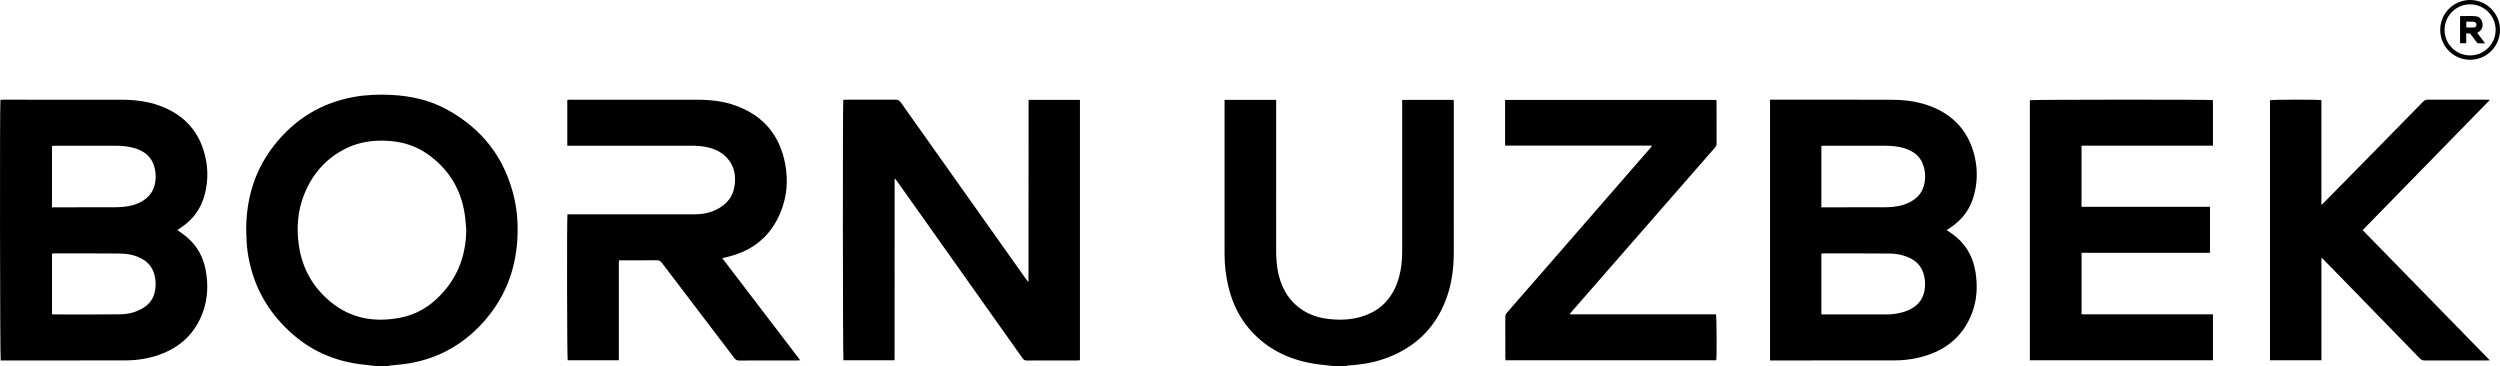
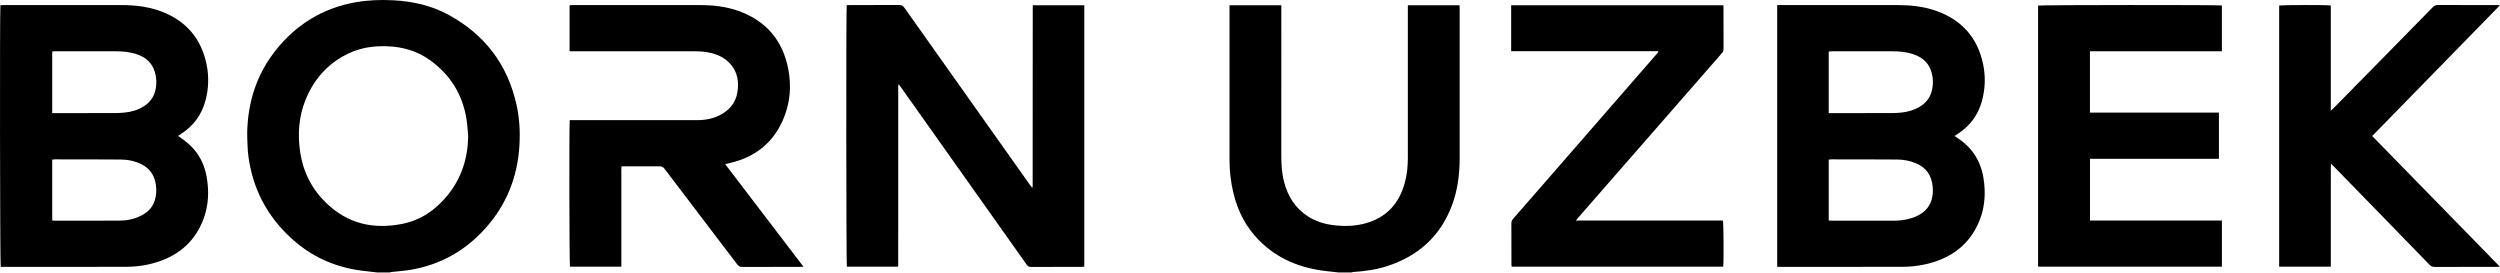
- <svg xmlns="http://www.w3.org/2000/svg" id="_Слой_2" data-name="Слой 2" viewBox="0 0 8029.93 1175.58">
-   <defs>
-     <style>
-       .cls-1 {
-         fill: none;
-         stroke: #000;
-         stroke-miterlimit: 10;
-         stroke-width: 14px;
-       }
-     </style>
-   </defs>
-   <g id="_Слой_1-2" data-name="Слой 1">
-     <path d="m1206.23,1175.58c-11.17-1.31-22.33-2.8-33.52-3.9-86.97-8.51-164.77-39.26-231.01-96.7-71.79-62.26-119.87-139.15-140.25-232.5-5.11-23.39-8.76-47.01-9.48-71-.44-14.61-1.52-29.24-1.19-43.84,2.16-97.65,30.32-186.41,91.8-263.44,65.76-82.38,150.1-134.18,254.28-152.79,40.17-7.18,80.7-8.64,121.42-6.47,61.96,3.29,121.57,16.59,176.23,46.27,115.58,62.79,188.81,158.39,217.67,287.04,9.74,43.42,12.17,87.58,9.45,131.87-6.21,100.97-41.71,189.97-110,265.53-63.87,70.67-142.37,114.84-236.25,131.2-20.6,3.59-41.6,4.88-62.41,7.29-2.27.26-4.5.96-6.74,1.45h-39.99Zm291.49-436.59c-1.78-18.15-2.6-36.46-5.5-54.43-12.81-79.5-52.6-142.66-118.21-189.17-40.79-28.92-87.17-41.88-136.89-43.44-41.46-1.3-81.8,4.33-119.69,21.88-67.32,31.19-113.3,82.86-140.58,151.03-21.09,52.71-24.86,107.75-16.84,163.64,10.52,73.31,44.72,133.84,101.64,180.89,65.69,54.29,141.88,66.87,223.67,51.09,60.4-11.66,108.17-44.64,146.59-91.89,44.89-55.21,64.76-118.94,65.8-189.59Z" />
-     <path d="m4281.49,1175.58c-11.85-1.32-23.69-2.69-35.54-3.96-83.67-8.96-158.22-38.16-218.31-98.84-42.09-42.5-68.17-93.85-82.04-151.64-8.33-34.72-12.36-69.97-12.36-105.68,0-160.41,0-320.82,0-481.22v-13.39h165.74c0,4.59,0,8.81,0,13.03,0,155.42.08,310.83-.07,466.25-.03,28.69,1.56,57.13,8.7,85.05,11.99,46.94,36.11,85.54,77.77,111.83,24.63,15.54,51.83,23.87,80.64,27.34,33.71,4.06,67.25,3.37,100.14-5.34,67.2-17.8,108.51-61.79,127.2-127.86,7.56-26.72,10.39-54.11,10.4-81.82.01-158.41,0-316.82,0-475.23v-13.29h165.23c.22,3.32.59,6.22.59,9.11.02,160.07.11,320.15-.06,480.22-.05,51.53-6.44,102.23-24.63,150.74-37.11,98.97-107.96,162.45-207.89,194.63-35.06,11.29-71.3,16.2-107.94,18.63-1.89.13-3.73.94-5.6,1.44h-41.99Z" />
-     <path d="m1.35,320.71c3.66-.19,6.9-.49,10.15-.49,125.6-.02,251.21-.13,376.81.07,41.81.06,83.17,4.36,122.8,18.59,83.07,29.84,133.86,88.03,150.43,174.73,6.99,36.58,5.67,73.5-3.57,109.77-11.85,46.55-38.3,82.81-78.59,109-3.25,2.12-6.51,4.22-9.74,6.32,11.24,8.43,22.38,15.8,32.38,24.48,32.14,27.86,51.13,63.31,58.76,104.96,8.36,45.64,6.8,90.91-9.14,134.63-24.52,67.25-71.79,112.34-139.12,136.3-34.77,12.38-70.96,18.32-107.76,18.44-130.93.42-261.87.22-392.81.25-3.29,0-6.58,0-9.64,0C-.06,1149.99-.97,338.92,1.35,320.71Zm165.68,345.16h12.66c60.6,0,121.19.08,181.79-.07,11.96-.03,23.98-.33,35.87-1.5,22.06-2.16,43.14-7.88,62.14-19.85,18.17-11.46,30.9-27.17,36.61-48,5.66-20.66,5.19-41.43-.73-61.95-8.82-30.58-30.53-48.11-59.79-57.62-21.12-6.86-42.99-8.73-65.01-8.78-64.93-.15-129.85-.08-194.78-.04-2.84,0-5.67.53-8.78.83v196.98Zm.06,343.5c2.34.26,3.64.54,4.95.54,70.98,0,141.97.49,212.94-.28,27.22-.29,53.46-6.71,76.87-21.79,16.6-10.7,28.21-25.29,33.74-44.25,4.51-15.48,5.39-31.25,3.19-47.36-4.07-29.75-18.22-52.34-45.28-66.27-21.17-10.89-44.07-15.39-67.5-15.59-69.97-.61-139.96-.45-209.94-.54-2.87,0-5.74.44-8.97.71v194.84Z" />
-     <path d="m5685.32,320.2c4.03,0,7.6,0,11.17,0,123.93,0,247.87-.07,371.8.04,42.81.04,85.16,4.04,125.8,18.52,80.71,28.76,131.41,84.58,149.54,168.56,8.61,39.88,7.47,80.01-3.19,119.45-11.93,44.15-37.38,78.92-75.62,104.23-3.86,2.55-7.72,5.09-12.28,8.09,3.55,2.38,6.47,4.4,9.45,6.33,46.84,30.34,74.34,73.28,83.21,128.13,7.23,44.72,5.15,89.02-11.03,131.58-26.15,68.79-75.58,113.68-145.39,136.3-33.48,10.85-68.03,16.05-103.17,16.13-129.93.27-259.86.16-389.79.2-3.27,0-6.54,0-10.51,0V320.2Zm164.85,345.67h11.5c62.29,0,124.58.07,186.87-.07,10.97-.02,21.99-.36,32.89-1.51,20.34-2.15,39.9-7.28,57.79-17.63,20.52-11.87,34.86-28.64,40.62-51.92,5.47-22.15,4.74-44.24-2.92-65.75-9.83-27.62-30.89-43.28-57.85-52.07-21.44-6.99-43.67-8.79-66.04-8.84-64.62-.13-129.24-.07-193.87-.03-2.86,0-5.73.46-9.01.74v197.07Zm-.05,343.65c3.36.18,5.68.41,7.99.41,69.28,0,138.56,0,207.84-.07,4.32,0,8.65-.39,12.95-.85,23.05-2.47,45.18-7.9,65.12-20.36,17.06-10.66,28.88-25.37,34.85-44.6,4.4-14.18,5.18-28.75,3.79-43.42-3.37-35.54-20.82-60.96-54.36-74.67-18.72-7.66-38.37-11.46-58.4-11.61-70.27-.53-140.55-.43-210.83-.52-2.86,0-5.71.46-8.93.74v194.95Z" />
-     <path d="m3304.52,320.78h164.21v836.33c-3.07.23-5.95.62-8.83.62-53.98.04-107.96-.11-161.94.21-6.62.04-10.12-2.43-13.7-7.48-120.94-170.8-242.02-341.51-363.08-512.23-13.47-19-26.97-37.98-40.48-56.96-1.7-2.38-3.5-4.68-5.17-6.9-.74.22-1.12.24-1.36.43-.22.18-.37.53-.41.83-.13.98-.28,1.97-.28,2.96-.04,191.67-.06,383.34-.09,575,0,.66-.12,1.33-.27,1.97-.07.3-.35.54-1.01,1.5h-163.01c-1.97-6.76-2.61-822.2-.47-836.38,3.36-.16,6.92-.47,10.48-.47,52.31-.03,104.63.13,156.94-.18,7.78-.05,12.55,2.23,17.16,8.75,116.63,164.89,233.51,329.6,350.34,494.34,17.32,24.43,34.62,48.88,51.94,73.3,1.9,2.67,3.93,5.25,5.8,7.72.79-.27,1.14-.32,1.4-.5.23-.16.47-.43.53-.7.14-.64.25-1.31.25-1.97.11-192.66.21-385.32.32-577.99,0-.31.19-.61.72-2.23Z" />
-     <path d="m1822.12,468.02v-147.04c3.14-.28,5.99-.75,8.84-.75,136.63-.02,273.26-.15,409.9.1,41.49.07,82.55,4.63,121.83,18.75,88.8,31.91,141.89,95.03,159.28,187.2,9.92,52.59,5.94,104.8-14.45,154.78-30.98,75.98-87.33,123.02-166.67,143.08-6.44,1.63-12.94,3.04-21,4.92,83.49,109.38,166.49,218.13,250.49,328.18-4.93.23-8.12.5-11.31.51-61.65.03-123.3-.11-184.95.19-7.17.03-11.39-2.47-15.58-7.99-77.49-102.03-155.2-203.88-232.67-305.91-4.22-5.55-8.4-8.09-15.57-8.02-37.32.36-74.65.17-111.97.17h-10.02c-1.16,12.2-.41,24.05-.55,35.85-.14,11.65-.03,23.3-.03,34.94v250.09h-164.35c-1.99-6.73-2.86-449.81-.71-468.65h11.44c132.3,0,264.6.06,396.9-.06,25.62-.02,50.43-4.71,73.29-16.75,28.96-15.26,48.73-38.19,54.44-71,5.9-33.87,1.19-65.78-22.71-92.47-17.28-19.29-39.68-29.77-64.62-35.35-17.66-3.96-35.61-4.75-53.62-4.75-127.3,0-254.6,0-381.9,0-4.26,0-8.52,0-13.73,0Z" />
-     <path d="m7107.94,1009.62v147.46h-588.06V321.85c7.84-2.08,577.45-2.43,587.99-.34v146.44h-422.08v196.32h412.63v147.73h-412.44v197.62h421.97Z" />
-     <path d="m5304.35,467.72h-470.06v-146.82h678.46c.25,2.46.73,4.99.74,7.54.05,44.26-.08,88.52.18,132.77.03,5.6-2.17,9.31-5.55,13.17-51.04,58.36-101.99,116.79-152.98,175.19-62.6,71.68-125.22,143.33-187.82,215-39.84,45.61-79.66,91.23-119.48,136.86-1.91,2.19-3.65,4.53-6.5,8.1h470.25c2.32,7.91,3.03,132,1.04,147.59h-676.8c-.24-2.59-.68-5.12-.69-7.66-.04-43.59.11-87.19-.19-130.78-.04-6.24,2.03-10.68,5.91-15.12,38.78-44.32,77.48-88.71,116.16-133.13,94.83-108.91,189.62-217.84,284.44-326.76,20.1-23.09,40.23-46.15,60.33-69.24,1.24-1.42,2.34-2.97,3.51-4.46-.31-.76-.62-1.51-.94-2.27Z" />
-     <path d="m7588.73,739.16c135.99,139.18,271.53,277.9,408.49,418.07-5.29.24-8.47.51-11.65.51-65.65.02-131.3-.08-196.94.17-6.9.03-11.66-1.91-16.47-6.89-41.39-42.89-83.05-85.52-124.64-128.22-58.09-59.63-116.19-119.25-174.3-178.86-4.86-4.98-9.8-9.88-16.15-16.27-1.27,11.32-.52,21.09-.66,30.78-.14,9.98-.03,19.97-.03,29.95v268.8h-165.27V321.92c7-2.14,153.4-2.62,165.18-.3v336.69c3.56-3.24,5.5-4.85,7.26-6.63,63.99-65.04,127.97-130.1,191.93-195.17,42.48-43.22,85-86.42,127.33-129.79,4.52-4.63,9.11-6.68,15.68-6.65,62.65.22,125.3.13,187.95.15,2.93,0,5.85.25,11.14.49-137.07,140.29-272.77,279.18-408.85,418.45Z" />
-     <path d="m7921.44,138.71h-19.8V51.79c17.12,0,33.75-1.19,50.11.39,12.26,1.19,19.91,10.12,21.82,22.68,1.74,11.46-1.89,20.9-11.83,27.47-.83.55-1.79.91-2.59,1.49-.51.37-.83.99-1.9,2.34,7.71,10.21,15.59,20.66,24.87,32.96-8.87,0-15.95.3-22.98-.21-1.76-.13-3.59-2.63-4.95-4.39-6.88-8.92-13.62-17.95-20.42-26.95h-12.35v31.12Zm.31-69.2v18.76c8.67,0,16.55.28,24.4-.11,4.29-.21,7.37-2.84,7.97-7.44.57-4.36-.83-7.9-5.11-9.62-2.1-.84-4.44-1.45-6.69-1.52-6.57-.2-13.15-.07-20.56-.07Z" />
-     <circle class="cls-1" cx="7933.93" cy="96" r="89" />
+ <svg xmlns="http://www.w3.org/2000/svg" id="_Слой_2" data-name="Слой 2" viewBox="0 0 7997.58 871.57">
+   <g id="_Слой_2-2" data-name=" Слой 2">
+     <g>
+       <path d="m1206.23,871.56c-11.17-1.31-22.33-2.8-33.52-3.9-86.97-8.51-164.77-39.26-231.01-96.7-71.79-62.26-119.87-139.15-140.25-232.5-5.11-23.39-8.76-47.01-9.48-71-.44-14.61-1.52-29.24-1.19-43.84,2.16-97.65,30.32-186.41,91.8-263.44,65.76-82.38,150.1-134.18,254.28-152.79,40.17-7.18,80.7-8.64,121.42-6.47,61.96,3.29,121.57,16.59,176.23,46.27,115.58,62.79,188.81,158.39,217.67,287.04,9.74,43.42,12.17,87.58,9.45,131.87-6.21,100.97-41.71,189.97-110,265.53-63.87,70.67-142.37,114.84-236.25,131.2-20.6,3.59-41.6,4.88-62.41,7.29-2.27.26-4.5.96-6.74,1.45h-40Zm291.49-436.59c-1.78-18.15-2.6-36.46-5.5-54.43-12.81-79.5-52.6-142.66-118.21-189.17-40.79-28.92-87.17-41.88-136.89-43.44-41.46-1.3-81.8,4.33-119.69,21.88-67.32,31.19-113.3,82.86-140.58,151.03-21.09,52.71-24.86,107.75-16.84,163.64,10.52,73.31,44.72,133.84,101.64,180.89,65.69,54.29,141.88,66.87,223.67,51.09,60.4-11.66,108.17-44.64,146.59-91.89,44.89-55.21,64.76-118.94,65.8-189.59h.01Z" />
+       <path d="m4281.49,871.56c-11.85-1.32-23.69-2.69-35.54-3.96-83.67-8.96-158.22-38.16-218.31-98.84-42.09-42.5-68.17-93.85-82.04-151.64-8.33-34.72-12.36-69.97-12.36-105.68V16.83h165.74v13.03c0,155.42.08,310.83-.07,466.25-.03,28.69,1.56,57.13,8.7,85.05,11.99,46.94,36.11,85.54,77.77,111.83,24.63,15.54,51.83,23.87,80.64,27.34,33.71,4.06,67.25,3.37,100.14-5.34,67.2-17.8,108.51-61.79,127.2-127.86,7.56-26.72,10.39-54.11,10.4-81.82,0-158.41,0-316.82,0-475.23v-13.29h165.23c.22,3.32.59,6.22.59,9.11.02,160.07.11,320.15-.06,480.22-.05,51.53-6.44,102.23-24.63,150.74-37.11,98.97-107.96,162.45-207.89,194.63-35.06,11.29-71.3,16.2-107.94,18.63-1.89.13-3.73.94-5.6,1.44h-41.99.02Z" />
+       <path d="m1.35,16.69c3.66-.19,6.9-.49,10.15-.49,125.6-.02,251.21-.13,376.81.07,41.81.06,83.17,4.36,122.8,18.59,83.07,29.84,133.86,88.03,150.43,174.73,6.99,36.58,5.67,73.5-3.57,109.77-11.85,46.55-38.3,82.81-78.59,109-3.25,2.12-6.51,4.22-9.74,6.32,11.24,8.43,22.38,15.8,32.38,24.48,32.14,27.86,51.13,63.31,58.76,104.96,8.36,45.64,6.8,90.91-9.14,134.63-24.52,67.25-71.79,112.34-139.12,136.3-34.77,12.38-70.96,18.32-107.76,18.44-130.93.42-261.87.22-392.81.25H2.31C-.06,845.97-.97,34.9,1.35,16.69Zm165.68,345.16h12.66c60.6,0,121.19.08,181.79-.07,11.96-.03,23.98-.33,35.87-1.5,22.06-2.16,43.14-7.88,62.14-19.85,18.17-11.46,30.9-27.17,36.61-48,5.66-20.66,5.19-41.43-.73-61.95-8.82-30.58-30.53-48.11-59.79-57.62-21.12-6.86-42.99-8.73-65.01-8.78-64.93-.15-129.85-.08-194.78-.04-2.84,0-5.67.53-8.78.83v196.98h.02Zm.06,343.5c2.34.26,3.64.54,4.95.54,70.98,0,141.97.49,212.94-.28,27.22-.29,53.46-6.71,76.87-21.79,16.6-10.7,28.21-25.29,33.74-44.25,4.51-15.48,5.39-31.25,3.19-47.36-4.07-29.75-18.22-52.34-45.28-66.27-21.17-10.89-44.07-15.39-67.5-15.59-69.97-.61-139.96-.45-209.94-.54-2.87,0-5.74.44-8.97.71v194.84h0Z" />
+       <path d="m5685.32,16.18h11.17c123.93,0,247.87-.07,371.8.04,42.81.04,85.16,4.04,125.8,18.52,80.71,28.76,131.41,84.58,149.54,168.56,8.61,39.88,7.47,80.01-3.19,119.45-11.93,44.15-37.38,78.92-75.62,104.23-3.86,2.55-7.72,5.09-12.28,8.09,3.55,2.38,6.47,4.4,9.45,6.33,46.84,30.34,74.34,73.28,83.21,128.13,7.23,44.72,5.15,89.02-11.03,131.58-26.15,68.79-75.58,113.68-145.39,136.3-33.48,10.85-68.03,16.05-103.17,16.13-129.93.27-259.86.16-389.79.2h-10.51V16.18h0Zm164.85,345.67h11.5c62.29,0,124.58.07,186.87-.07,10.97-.02,21.99-.36,32.89-1.51,20.34-2.15,39.9-7.28,57.79-17.63,20.52-11.87,34.86-28.64,40.62-51.92,5.47-22.15,4.74-44.24-2.92-65.75-9.83-27.62-30.89-43.28-57.85-52.07-21.44-6.99-43.67-8.79-66.04-8.84-64.62-.13-129.24-.07-193.87-.03-2.86,0-5.73.46-9.01.74v197.07h.02Zm-.05,343.65c3.36.18,5.68.41,7.99.41,69.28,0,138.56,0,207.84-.07,4.32,0,8.65-.39,12.95-.85,23.05-2.47,45.18-7.9,65.12-20.36,17.06-10.66,28.88-25.37,34.85-44.6,4.4-14.18,5.18-28.75,3.79-43.42-3.37-35.54-20.82-60.96-54.36-74.67-18.72-7.66-38.37-11.46-58.4-11.61-70.27-.53-140.55-.43-210.83-.52-2.86,0-5.71.46-8.93.74v194.95h-.02Z" />
+       <path d="m3304.52,16.76h164.21v836.33c-3.07.23-5.95.62-8.83.62-53.98.04-107.96-.11-161.94.21-6.62.04-10.12-2.43-13.7-7.48-120.94-170.8-242.02-341.51-363.08-512.23-13.47-19-26.97-37.98-40.48-56.96-1.7-2.38-3.5-4.68-5.17-6.9-.74.22-1.12.24-1.36.43-.22.18-.37.53-.41.83-.13.98-.28,1.97-.28,2.96-.04,191.67-.06,383.34-.09,575,0,.66-.12,1.33-.27,1.97-.07.3-.35.54-1.01,1.5h-163.01c-1.97-6.76-2.61-822.2-.47-836.38,3.36-.16,6.92-.47,10.48-.47,52.31-.03,104.63.13,156.94-.18,7.78-.05,12.55,2.23,17.16,8.75,116.63,164.89,233.51,329.6,350.34,494.34,17.32,24.43,34.62,48.88,51.94,73.3,1.9,2.67,3.93,5.25,5.8,7.72.79-.27,1.14-.32,1.4-.5.23-.16.47-.43.53-.7.14-.64.25-1.31.25-1.97.11-192.66.21-385.32.32-577.99,0-.31.19-.61.72-2.23v.03Z" />
+       <path d="m1822.12,164V16.96c3.14-.28,5.99-.75,8.84-.75,136.63-.02,273.26-.15,409.9.1,41.49.07,82.55,4.63,121.83,18.75,88.8,31.91,141.89,95.03,159.28,187.2,9.92,52.59,5.94,104.8-14.45,154.78-30.98,75.98-87.33,123.02-166.67,143.08-6.44,1.63-12.94,3.04-21,4.92,83.49,109.38,166.49,218.13,250.49,328.18-4.93.23-8.12.5-11.31.51-61.65.03-123.3-.11-184.95.19-7.17.03-11.39-2.47-15.58-7.99-77.49-102.03-155.2-203.88-232.67-305.91-4.22-5.55-8.4-8.09-15.57-8.02-37.32.36-74.65.17-111.97.17h-10.02c-1.16,12.2-.41,24.05-.55,35.85-.14,11.65-.03,23.3-.03,34.94v250.09h-164.35c-1.99-6.73-2.86-449.81-.71-468.65h11.44c132.3,0,264.6.06,396.9-.06,25.62-.02,50.43-4.71,73.29-16.75,28.96-15.26,48.73-38.19,54.44-71,5.9-33.87,1.19-65.78-22.71-92.47-17.28-19.29-39.68-29.77-64.62-35.35-17.66-3.96-35.61-4.75-53.62-4.75h-395.63v-.02Z" />
+       <path d="m7107.94,705.6v147.46h-588.06V17.83c7.84-2.08,577.45-2.43,587.99-.34v146.44h-422.08v196.32h412.63v147.73h-412.44v197.62h421.97-.01Z" />
+       <path d="m5304.35,163.7h-470.06V16.88h678.46c.25,2.46.73,4.99.74,7.54.05,44.26-.08,88.52.18,132.77.03,5.6-2.17,9.31-5.55,13.17-51.04,58.36-101.99,116.79-152.98,175.19-62.6,71.68-125.22,143.33-187.82,215-39.84,45.61-79.66,91.23-119.48,136.86-1.91,2.19-3.65,4.53-6.5,8.1h470.25c2.32,7.91,3.03,132,1.04,147.59h-676.8c-.24-2.59-.68-5.12-.69-7.66-.04-43.59.11-87.19-.19-130.78-.04-6.24,2.03-10.68,5.91-15.12,38.78-44.32,77.48-88.71,116.16-133.13,94.83-108.91,189.62-217.84,284.44-326.76,20.1-23.09,40.23-46.15,60.33-69.24,1.24-1.42,2.34-2.97,3.51-4.46-.31-.76-.62-1.51-.94-2.27v.02Z" />
+       <path d="m7588.73,435.14c135.99,139.18,271.53,277.9,408.49,418.07-5.29.24-8.47.51-11.65.51-65.65.02-131.3-.08-196.94.17-6.9.03-11.66-1.91-16.47-6.89-41.39-42.89-83.05-85.52-124.64-128.22-58.09-59.63-116.19-119.25-174.3-178.86-4.86-4.98-9.8-9.88-16.15-16.27-1.27,11.32-.52,21.09-.66,30.78-.14,9.98-.03,19.97-.03,29.95v268.8h-165.27V17.9c7-2.14,153.4-2.62,165.18-.3v336.69c3.56-3.24,5.5-4.85,7.26-6.63,63.99-65.04,127.97-130.1,191.93-195.17,42.48-43.22,85-86.42,127.33-129.79,4.52-4.63,9.11-6.68,15.68-6.65,62.65.22,125.3.13,187.95.15,2.93,0,5.85.25,11.14.49-137.07,140.29-272.77,279.18-408.85,418.45h0Z" />
+     </g>
  </g>
</svg>
